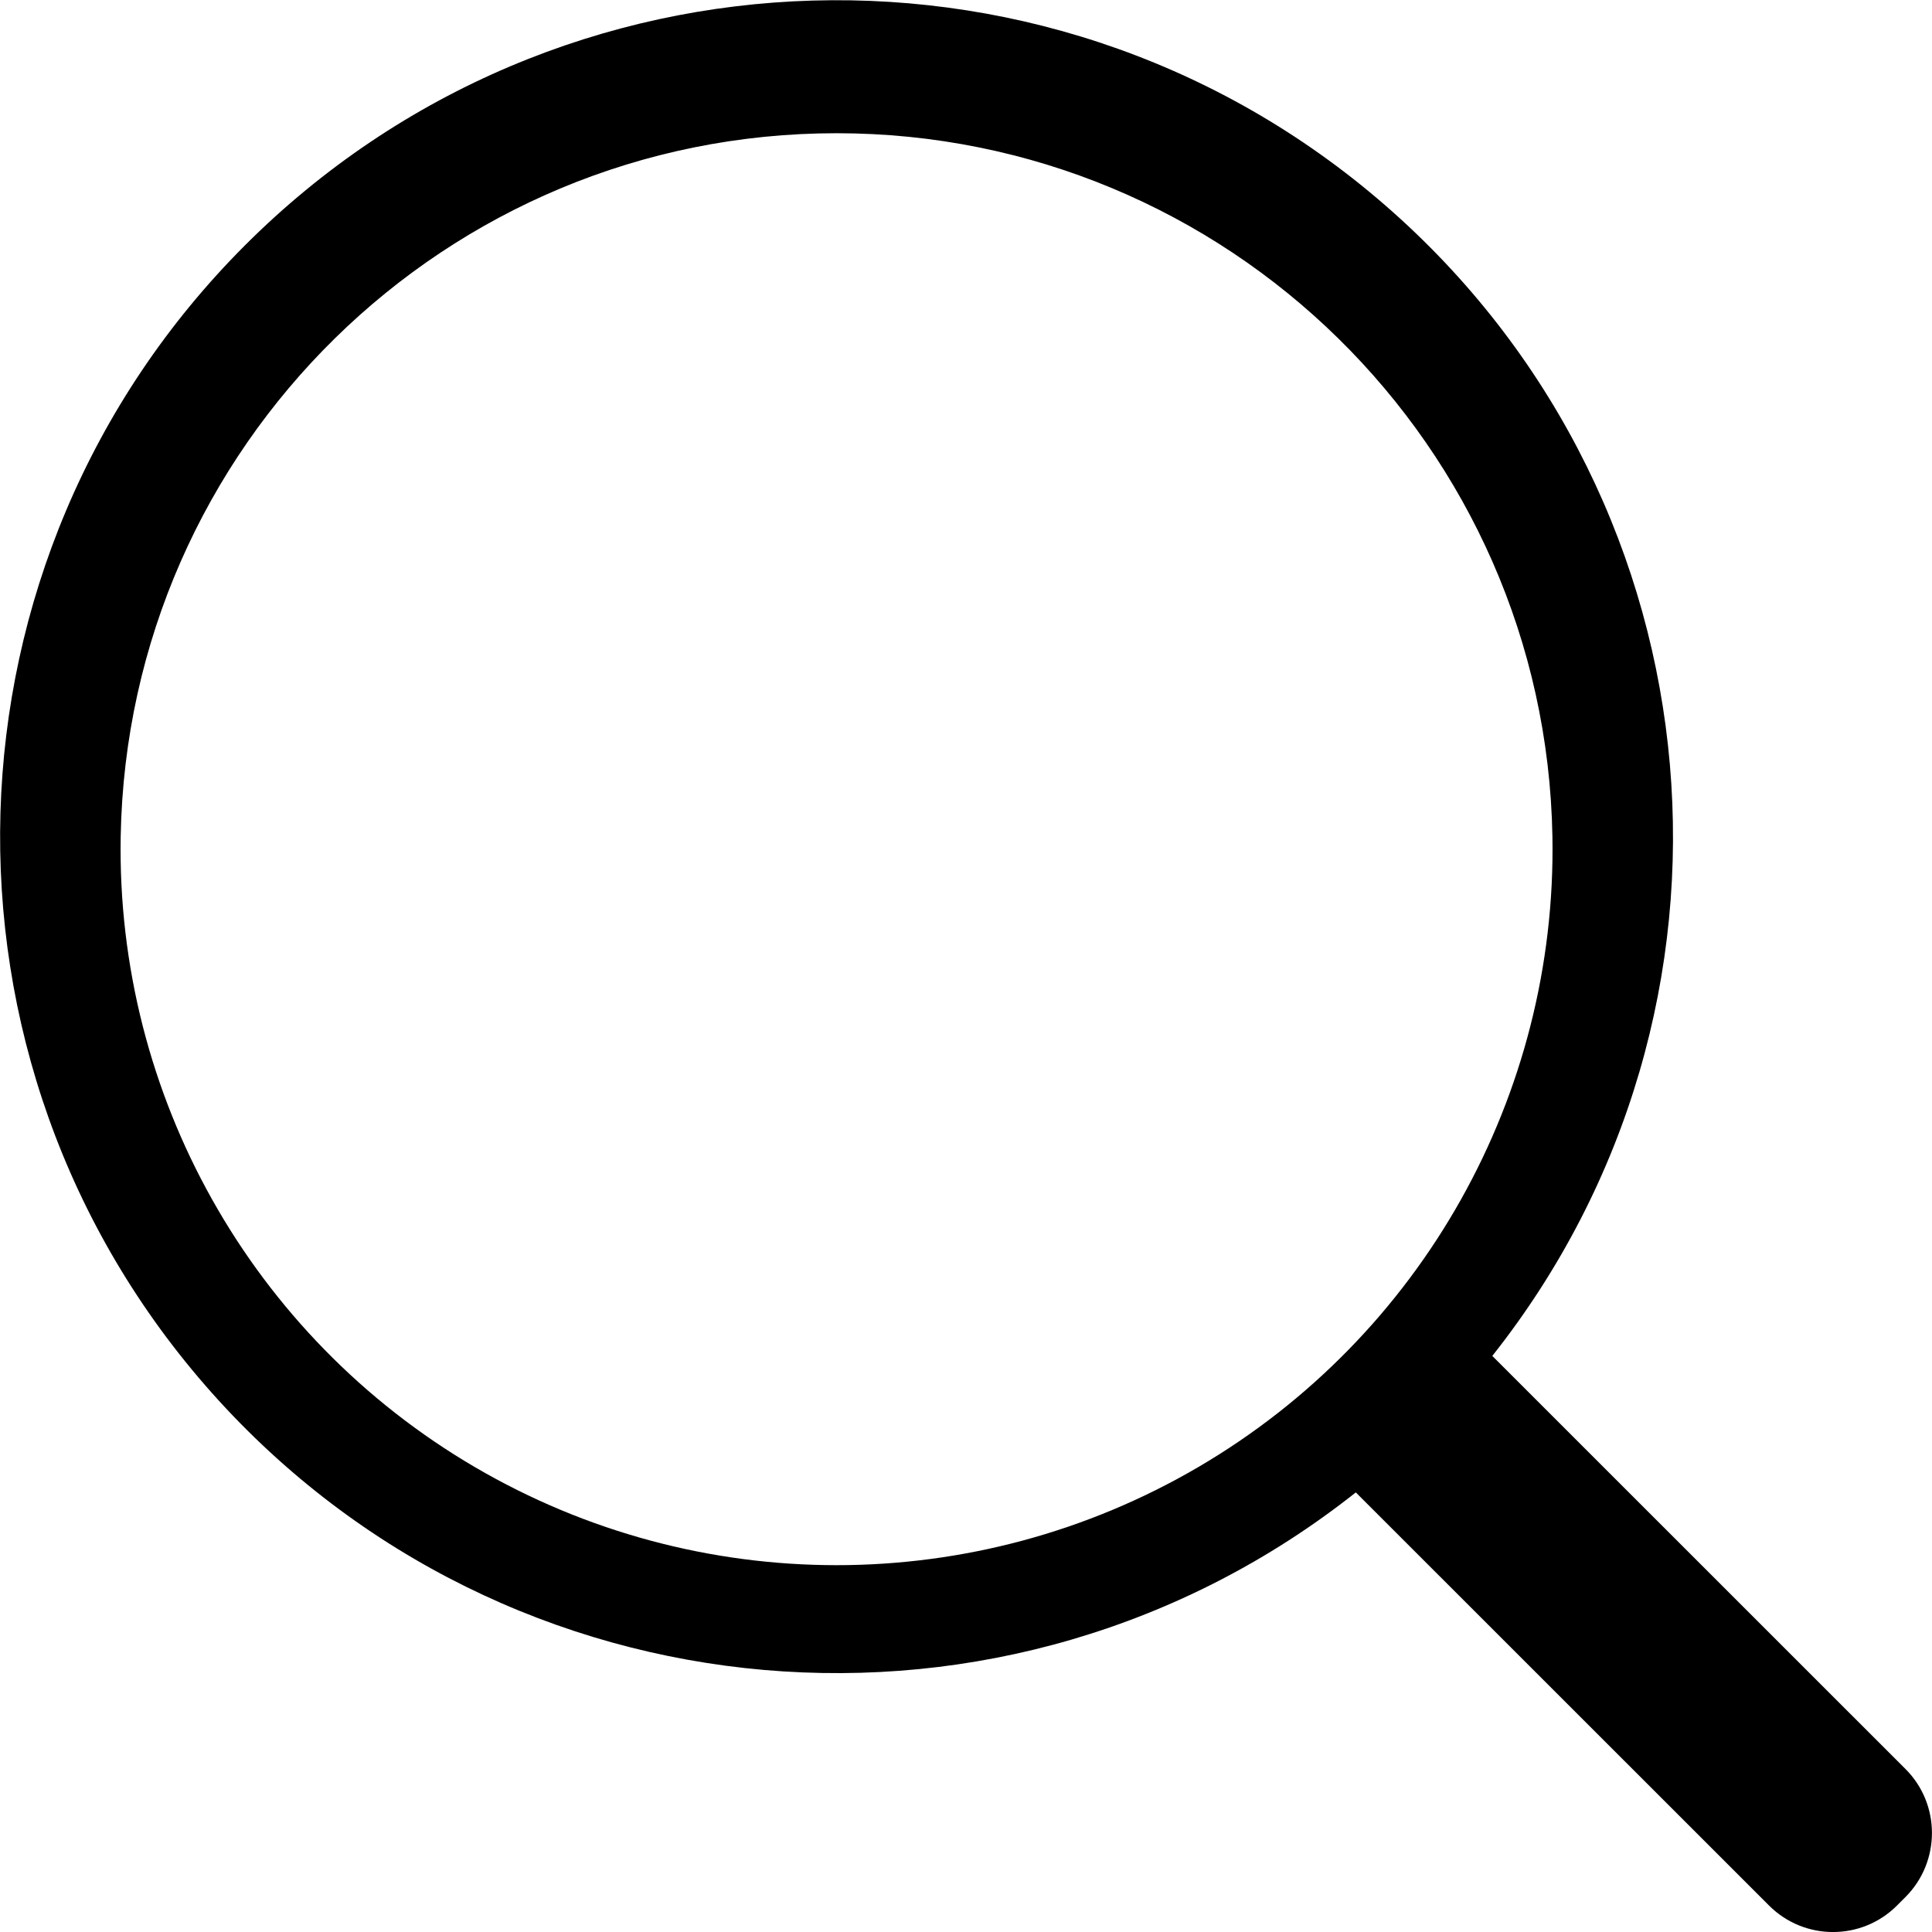
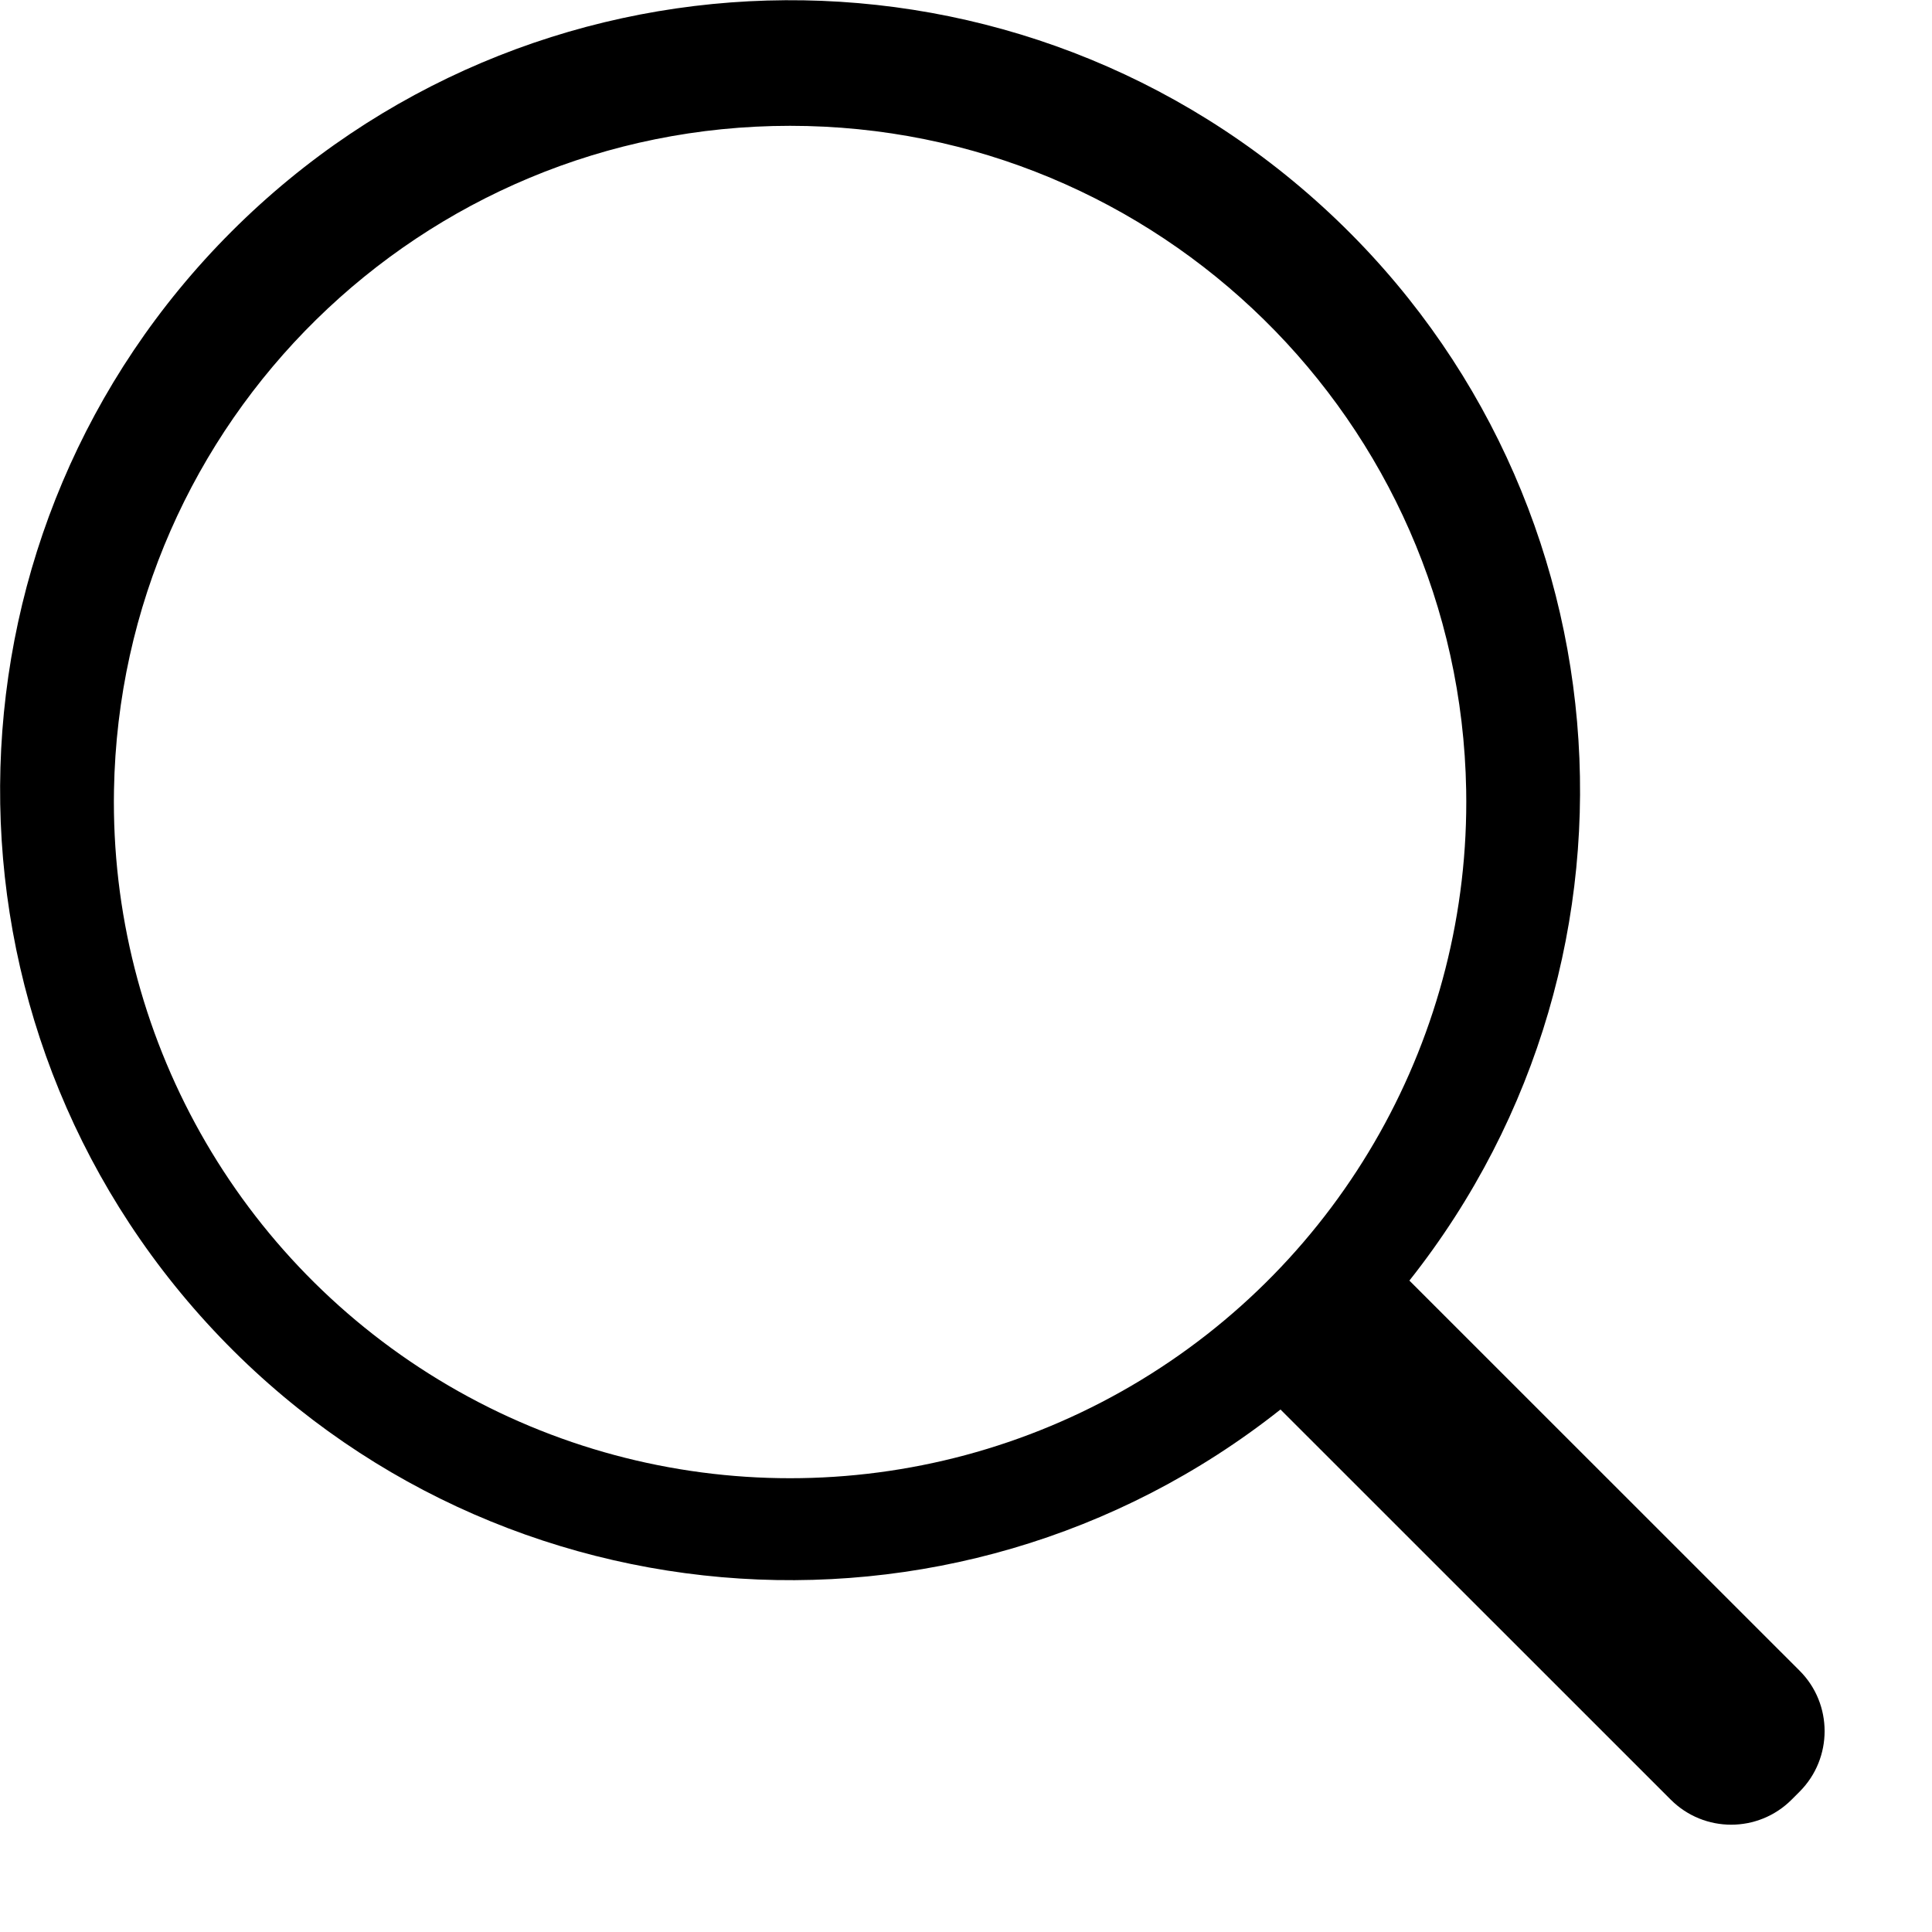
- <svg xmlns="http://www.w3.org/2000/svg" width="17" height="17" viewBox="0 0 17 17">
+ <svg xmlns="http://www.w3.org/2000/svg" width="18" height="18" viewBox="0 0 18 18">
  <path fill-rule="evenodd" d="M13.66 7.36a6.3 6.3 0 1 1-12.598 0 6.3 6.3 0 0 1 12.598 0zm-1.73 5.772a7.36 7.36 0 1 1 1.201-1.201l3.636 3.635c.31.31.31.815 0 1.126l-.075.075a.796.796 0 0 1-1.126 0l-3.636-3.635z" />
</svg>
